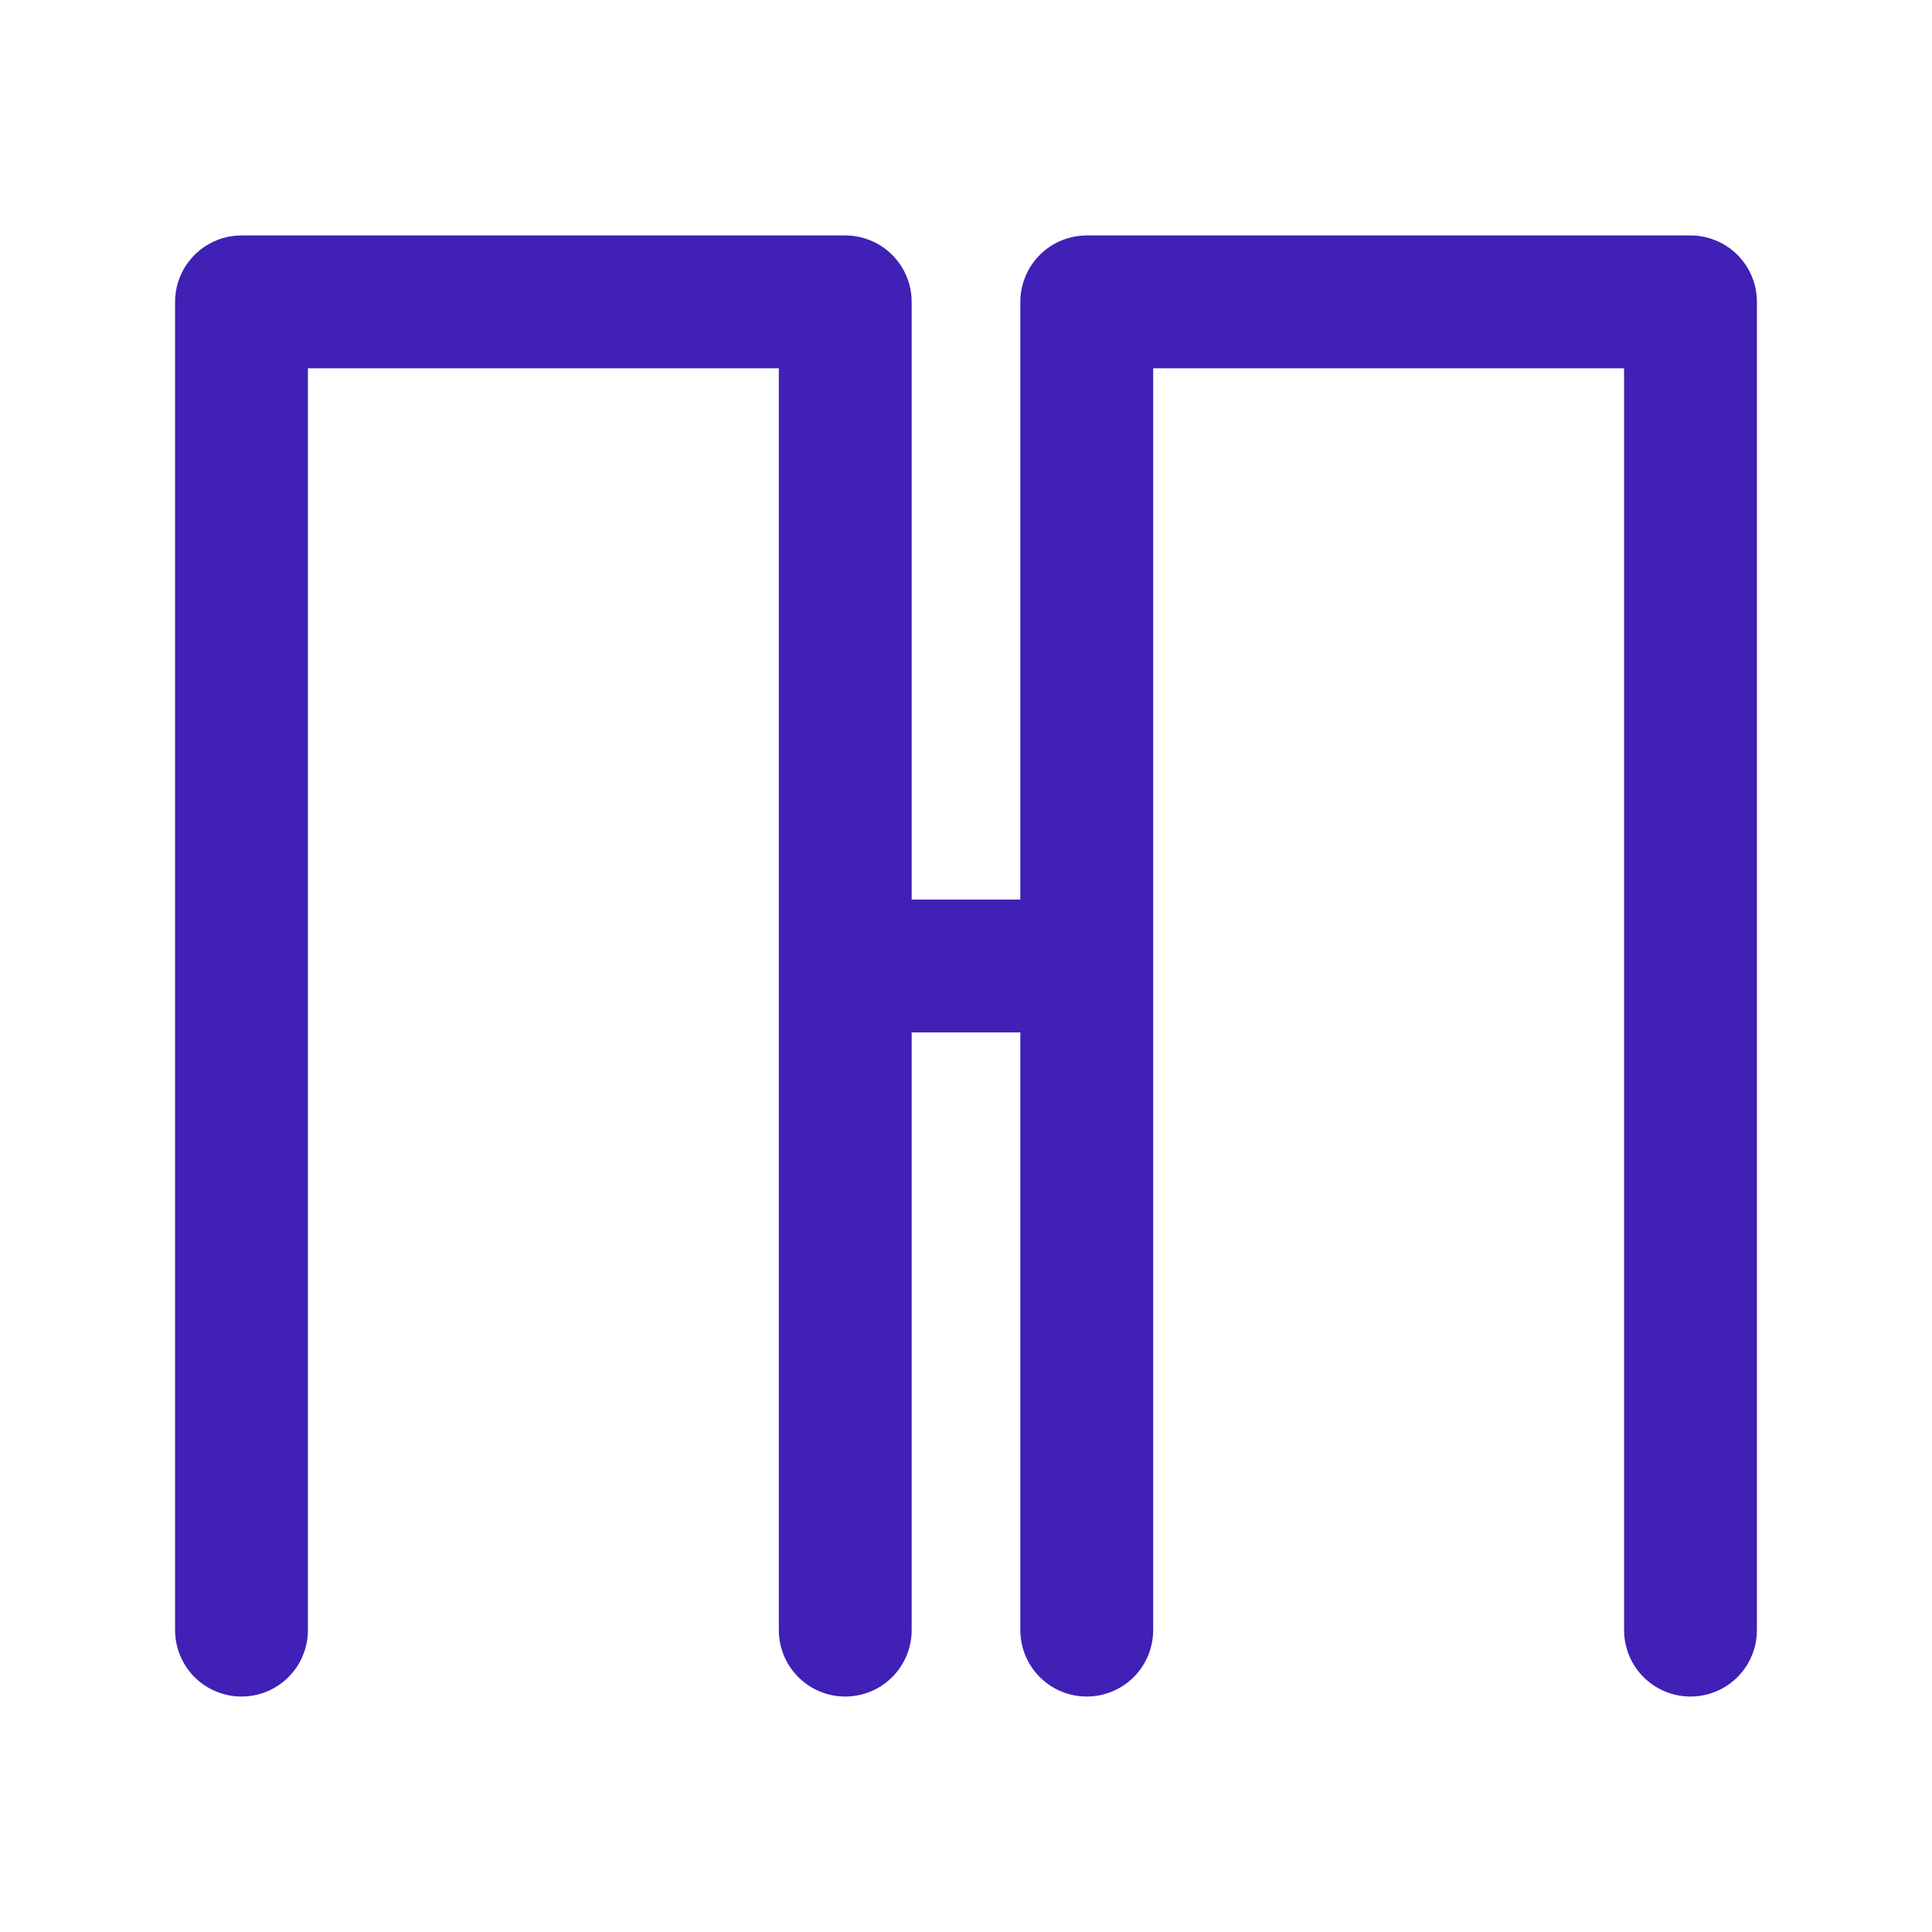
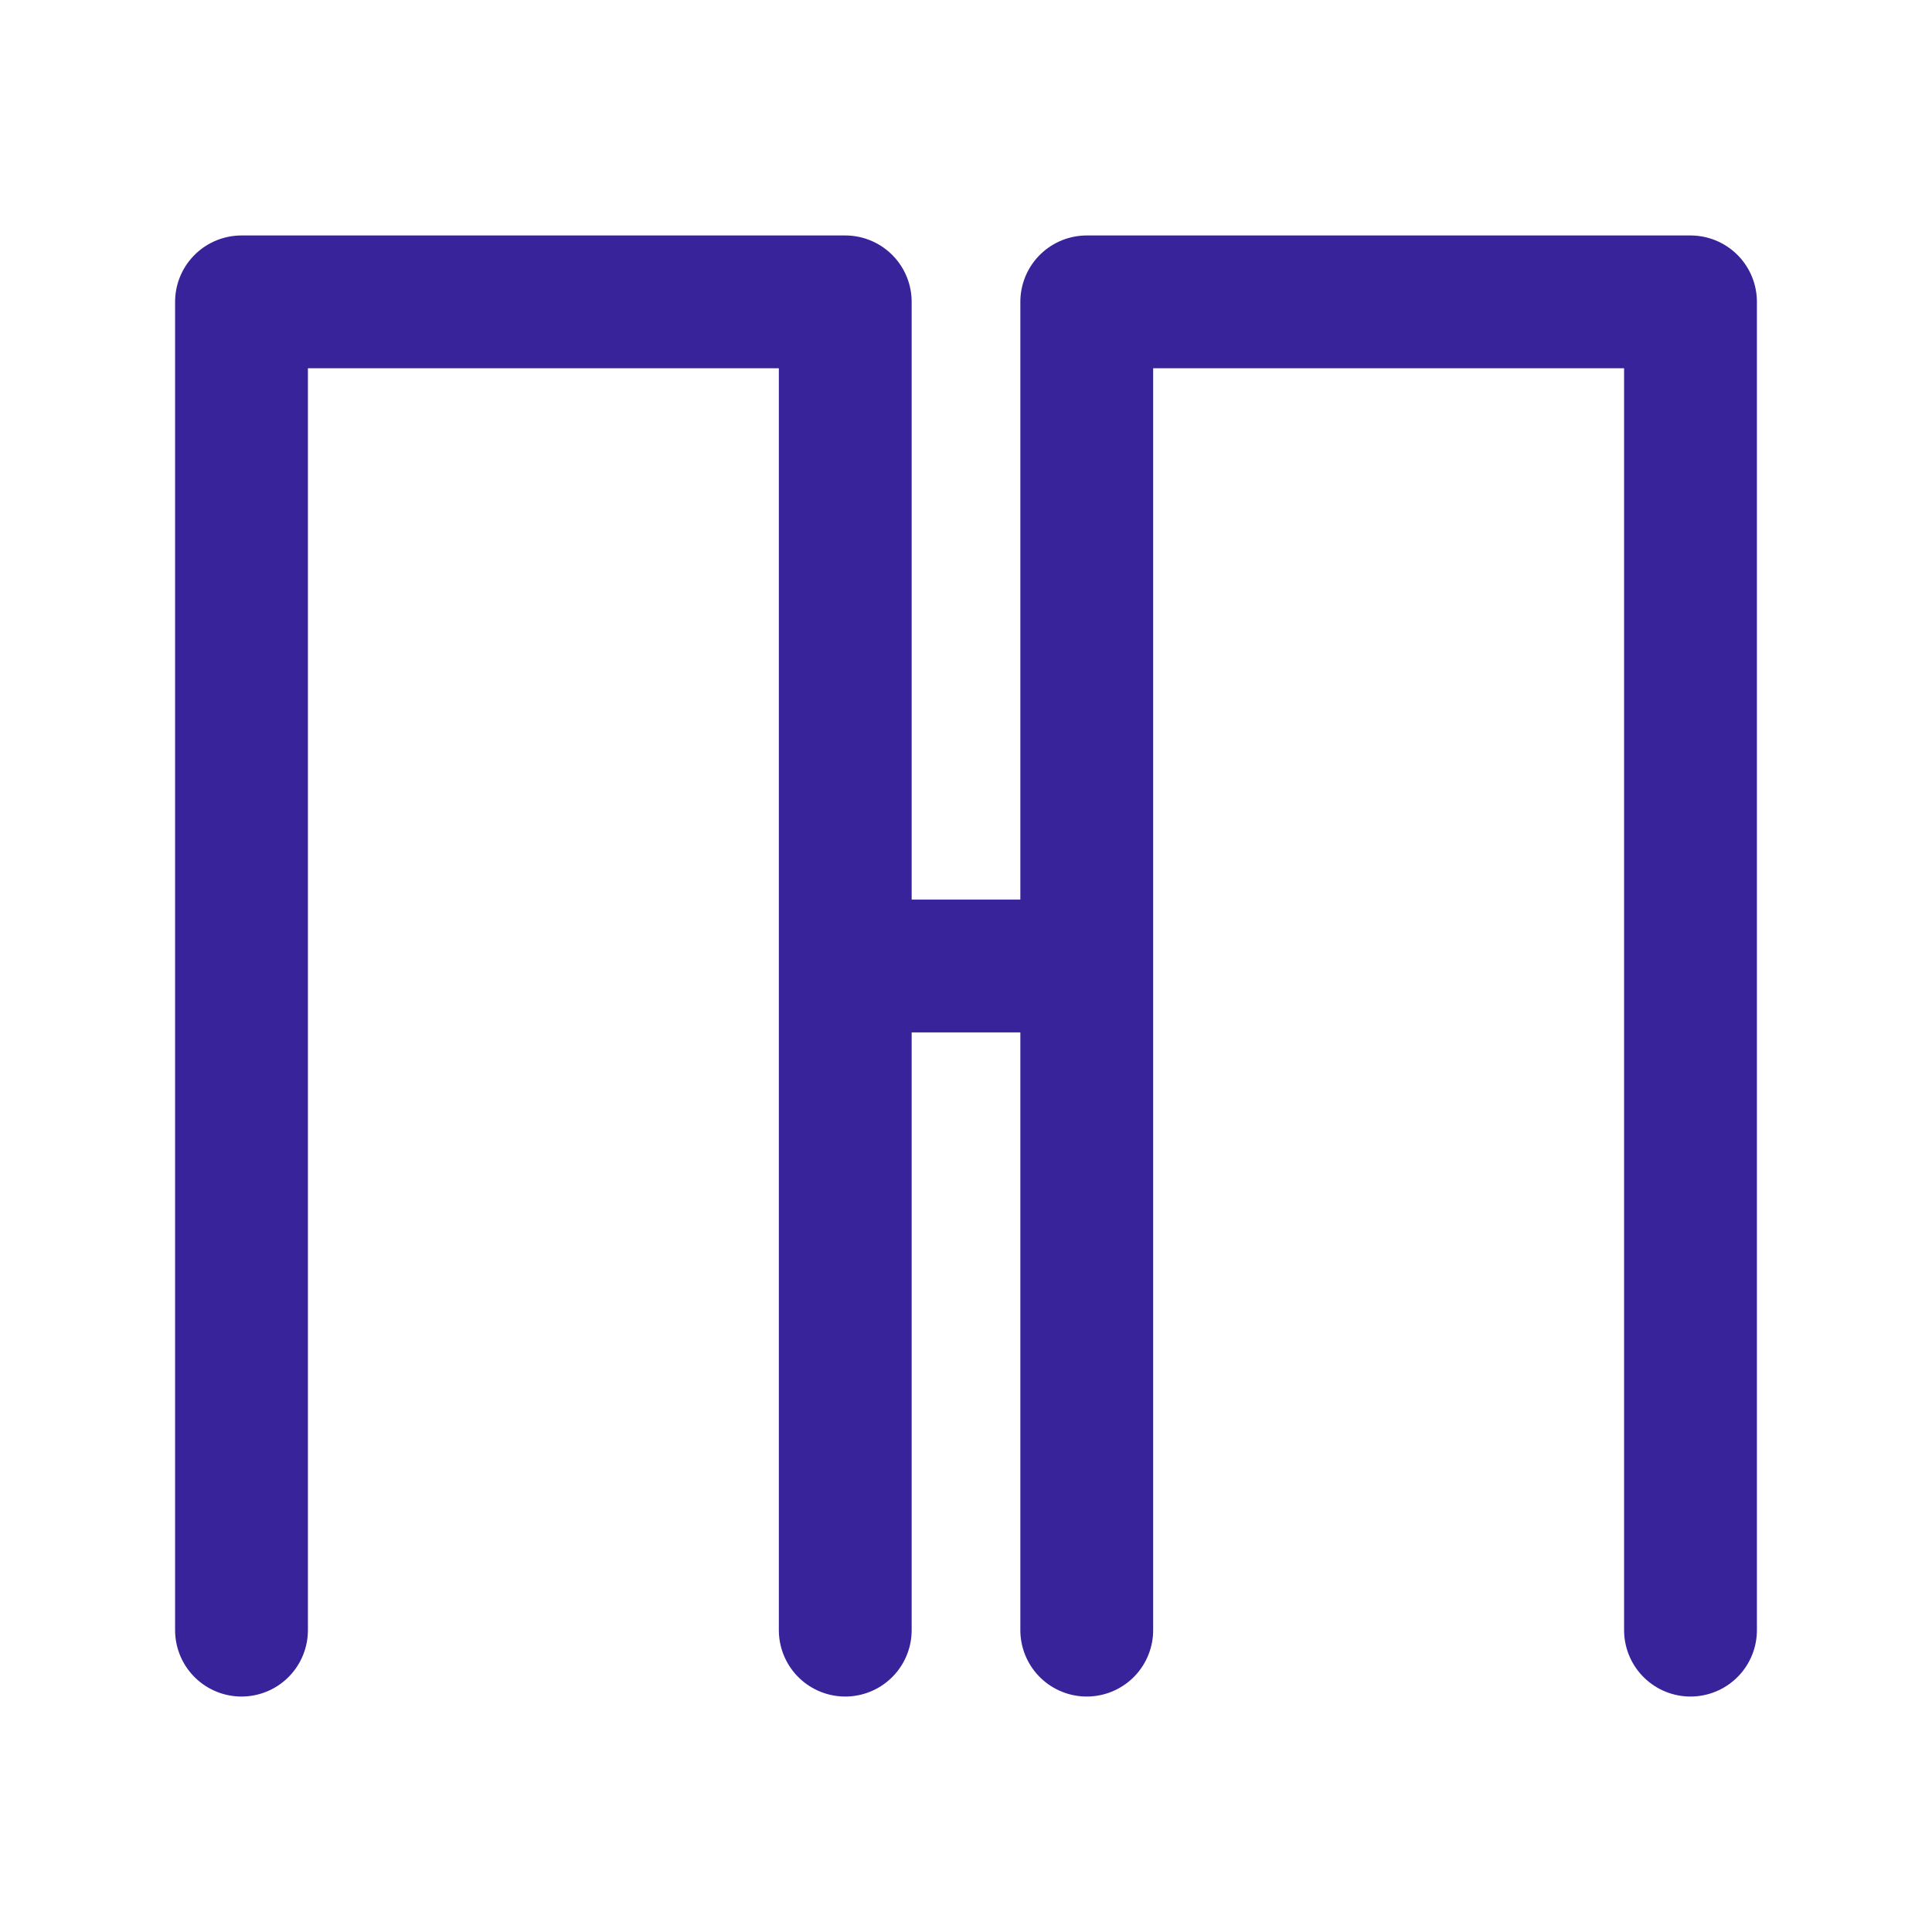
<svg xmlns="http://www.w3.org/2000/svg" width="100%" height="100%" viewBox="0 0 32 32" role="img" aria-labelledby="title desc">
-   <g fill="none" stroke="#4020B5" stroke-width="2.2" stroke-linecap="round" stroke-linejoin="round">
+   <g fill="none" stroke="#38239B" stroke-width="2.2" stroke-linecap="round" stroke-linejoin="round">
    <path d="M4 27V5h10v22M18 27V5h10v22M14 16h4" />
  </g>
</svg>
